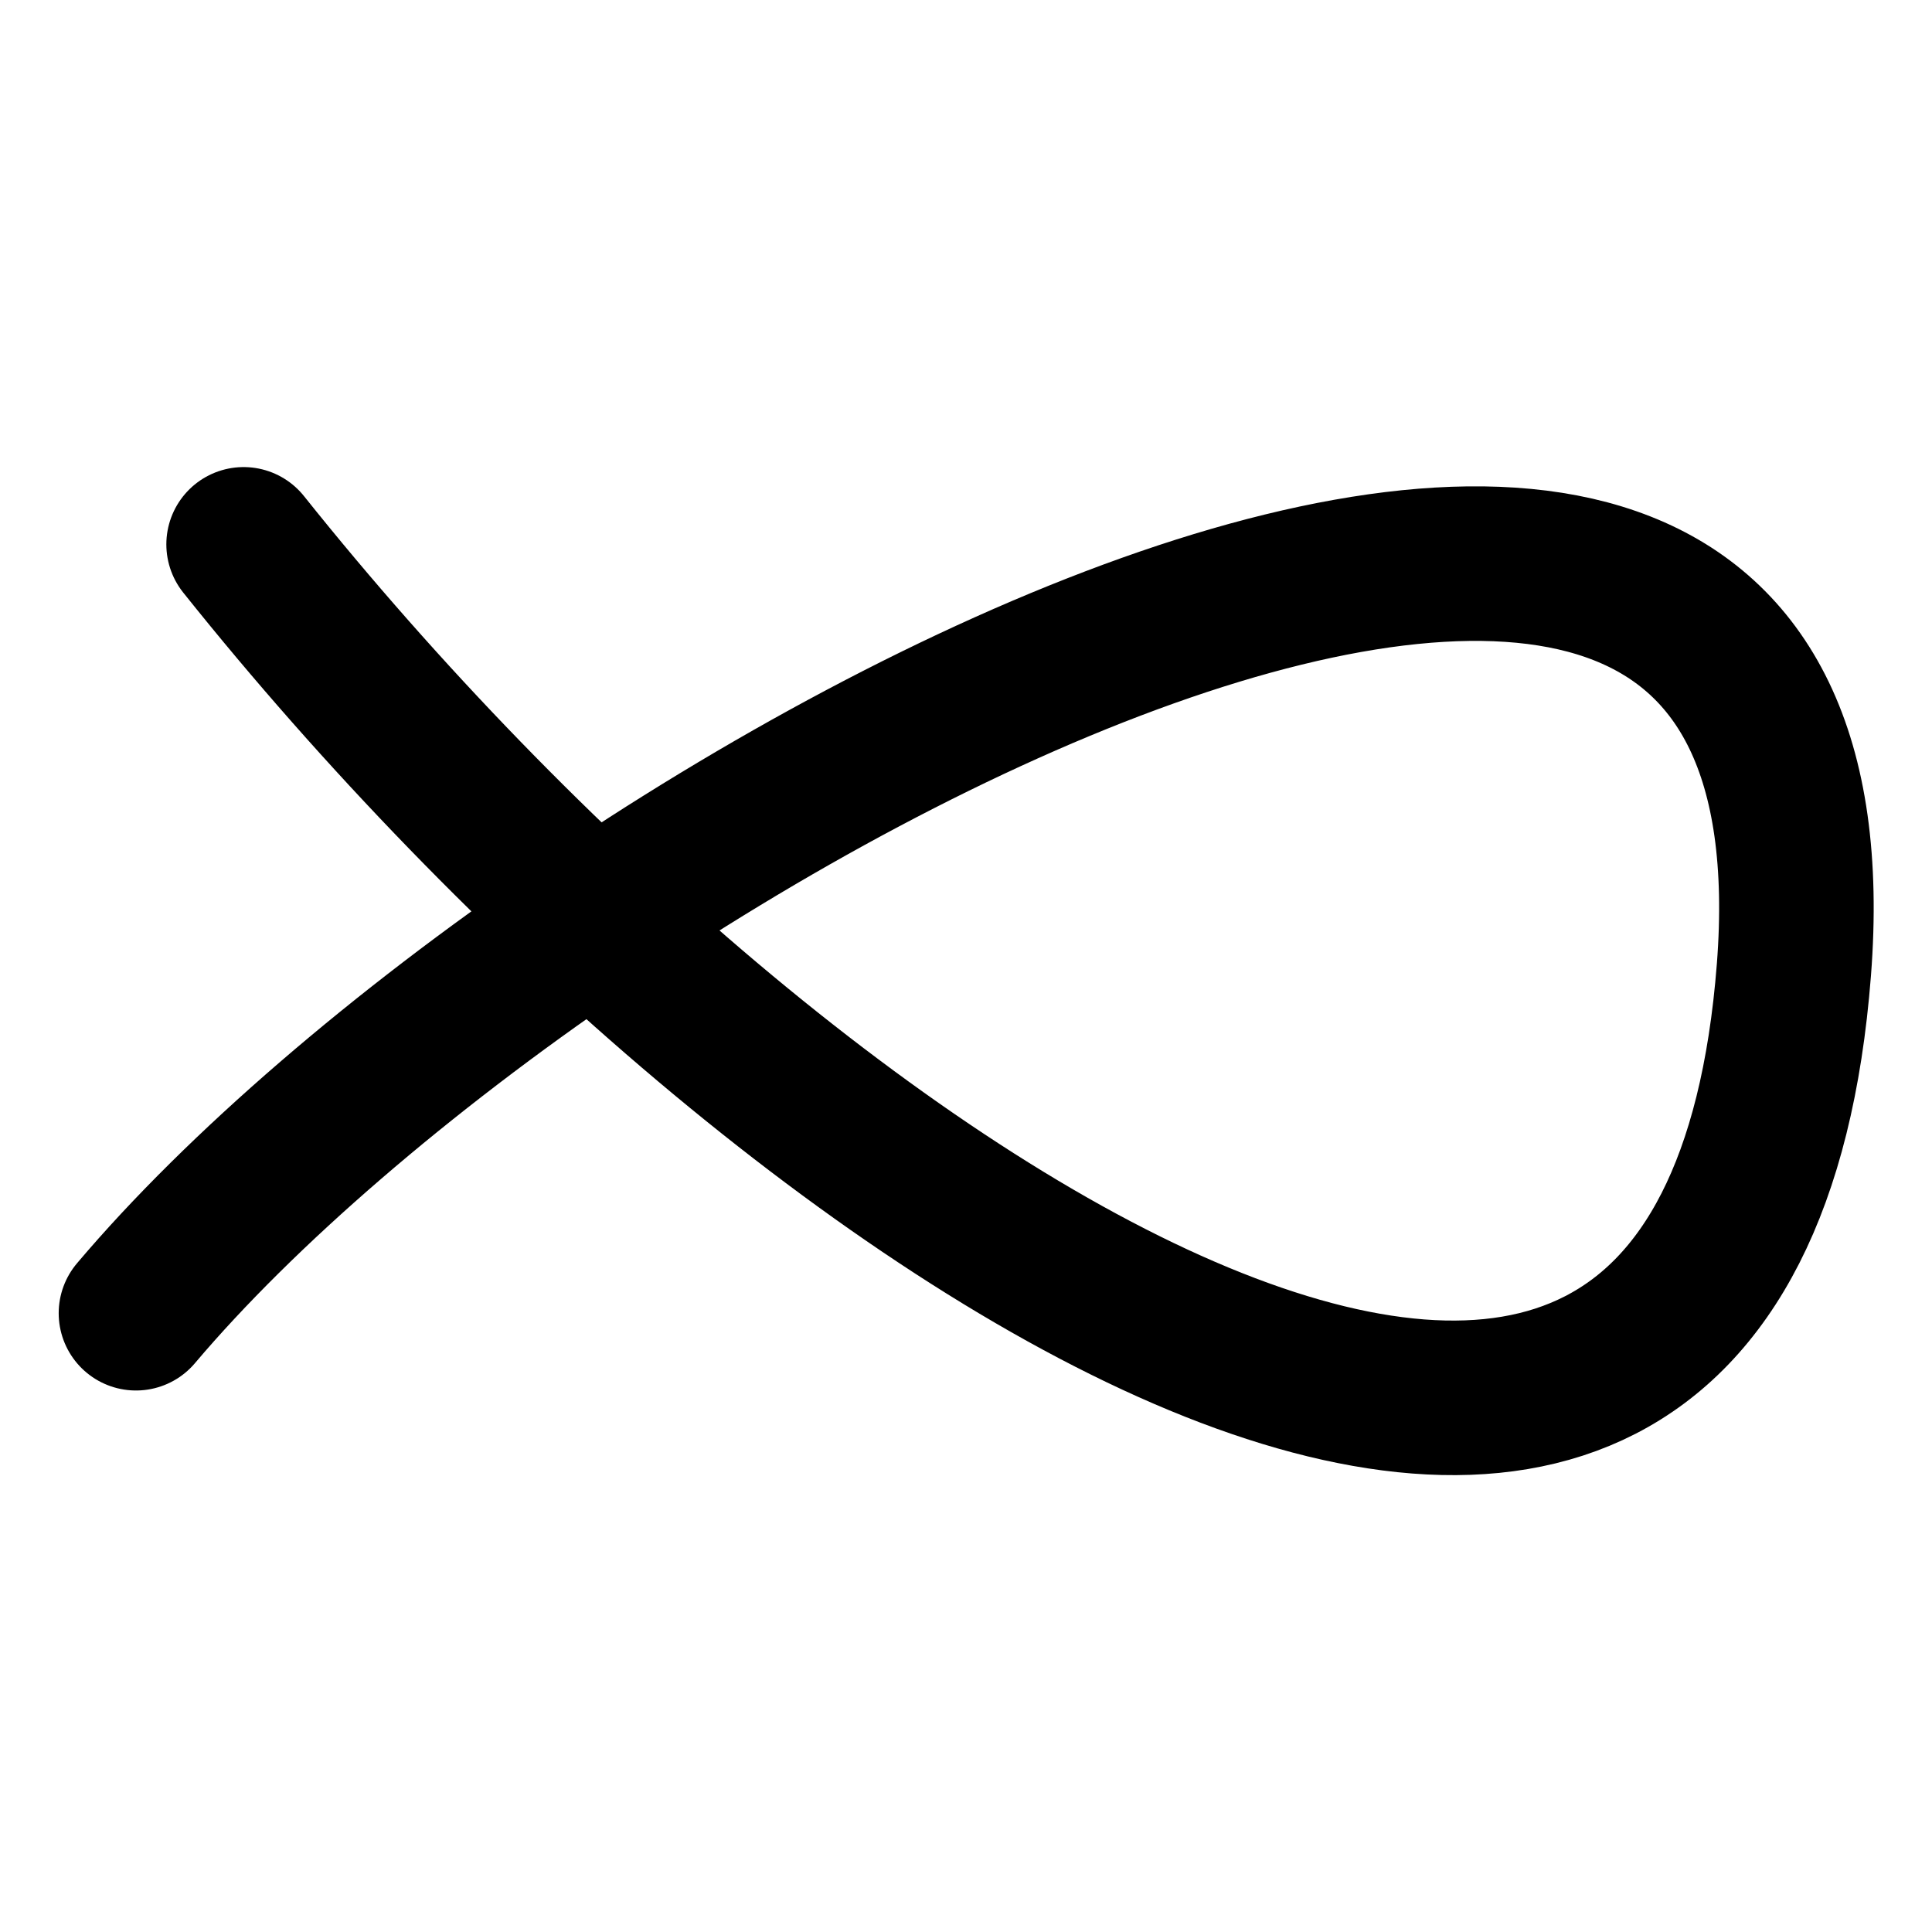
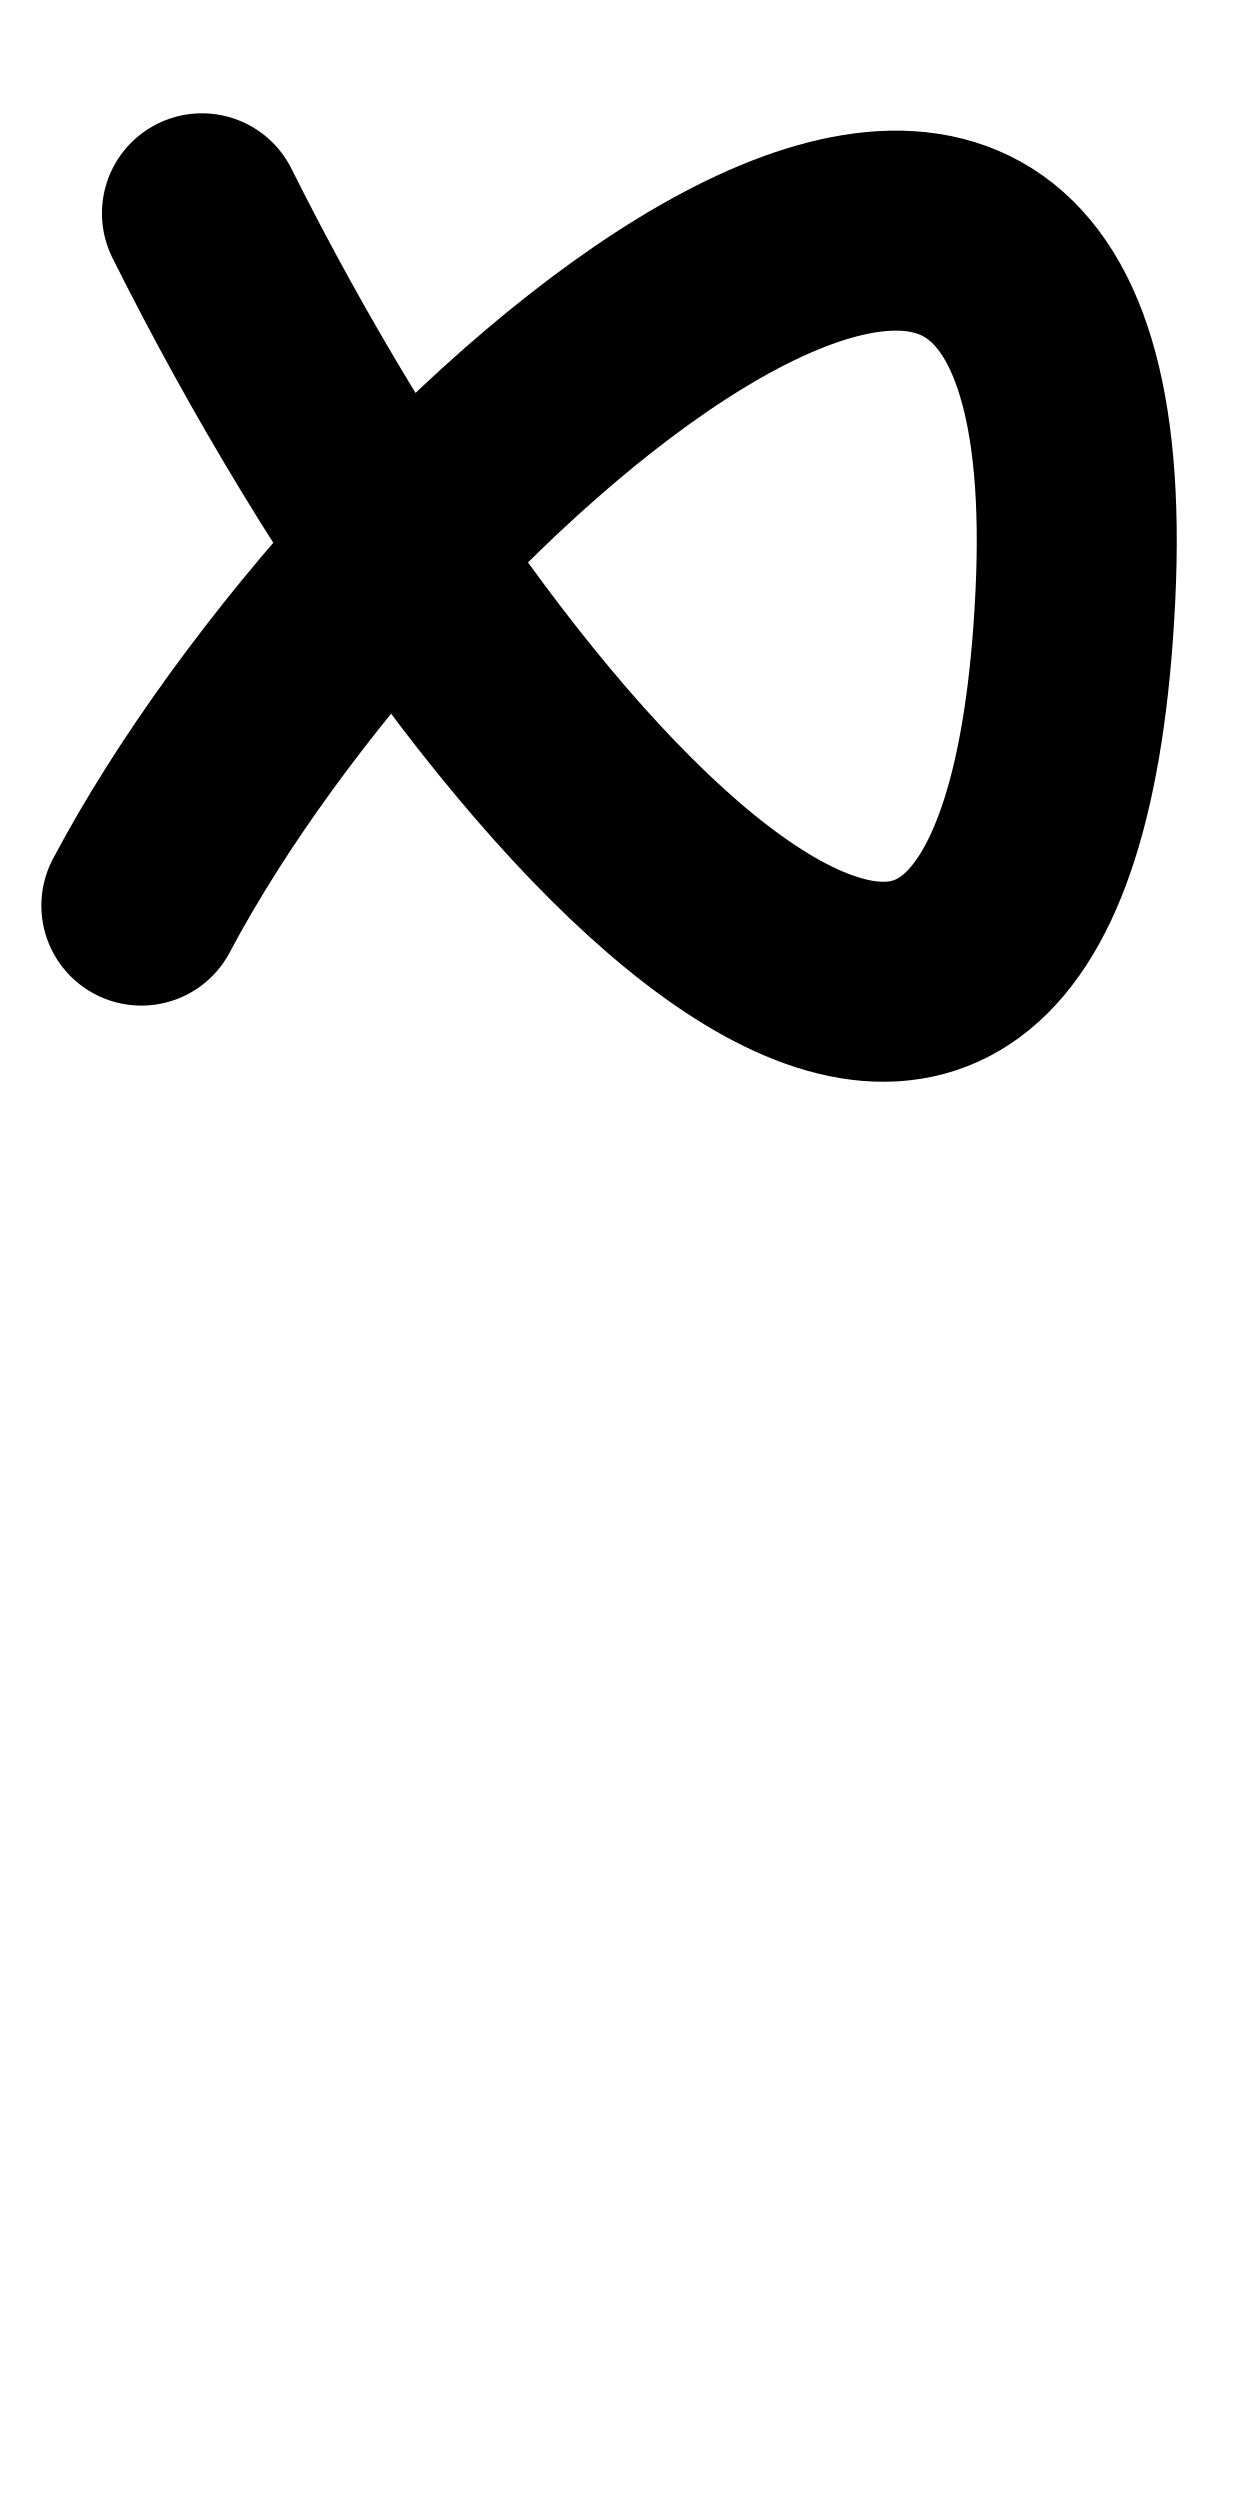
- <svg xmlns="http://www.w3.org/2000/svg" width="50mm" height="50mm" viewBox="0 0 50 50" version="1.1" id="svg5">
+ <svg xmlns="http://www.w3.org/2000/svg" width="25mm" height="50mm" viewBox="0 0 25 50" version="1.1" id="svg5">
  <defs id="defs2" />
  <g id="layer1">
-     <path style="fill:none;stroke:#000000;stroke-width:4;stroke-linecap:round;stroke-linejoin:round;stroke-dasharray:none;paint-order:fill markers stroke;stop-color:#000000" d="M 6.305,14.088 C 20.479,31.837 44.683,47.504 46.426,25.099 48.168,2.695 14.395,21.134 3.519,33.986" id="path1400" />
+     <path style="fill:none;stroke:#000000;stroke-width:4;stroke-linecap:round;stroke-linejoin:round;stroke-dasharray:none;paint-order:fill markers stroke;stop-color:#000000" d="M 4.039,4.266 C 10.211,16.616 20.748,27.517 21.507,11.928 22.265,-3.662 7.562,9.169 2.827,18.112" id="path1400" />
  </g>
</svg>
